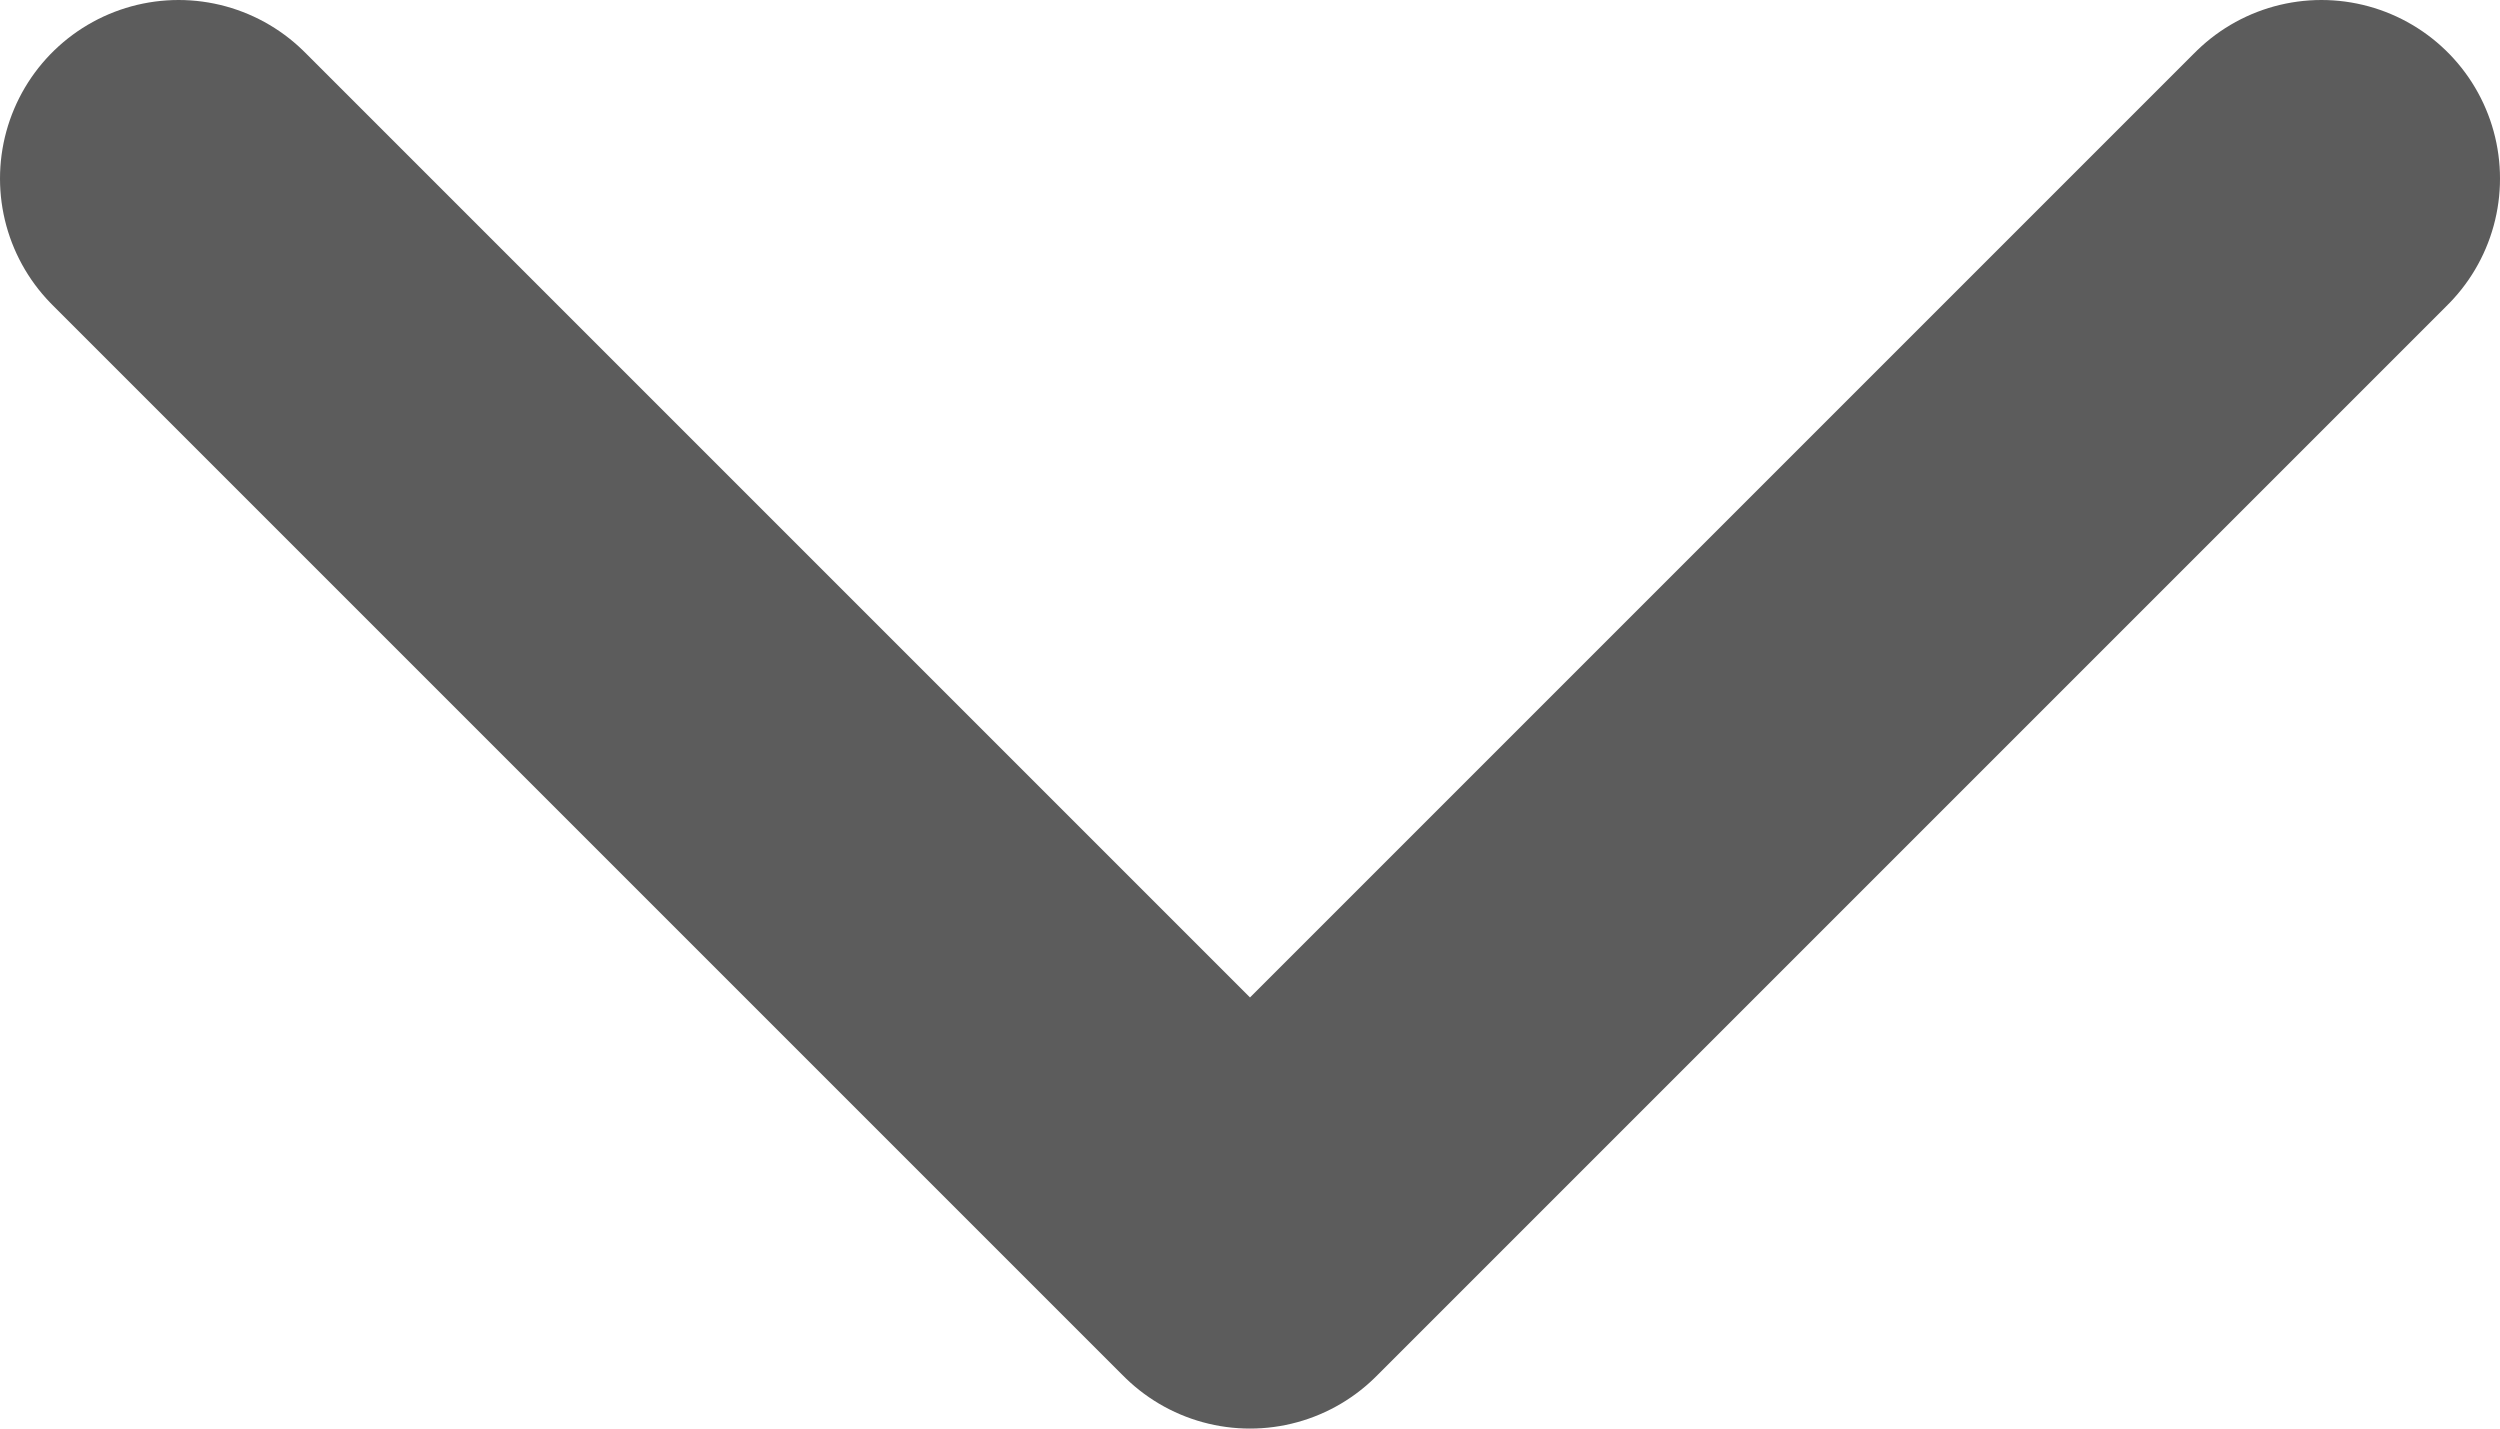
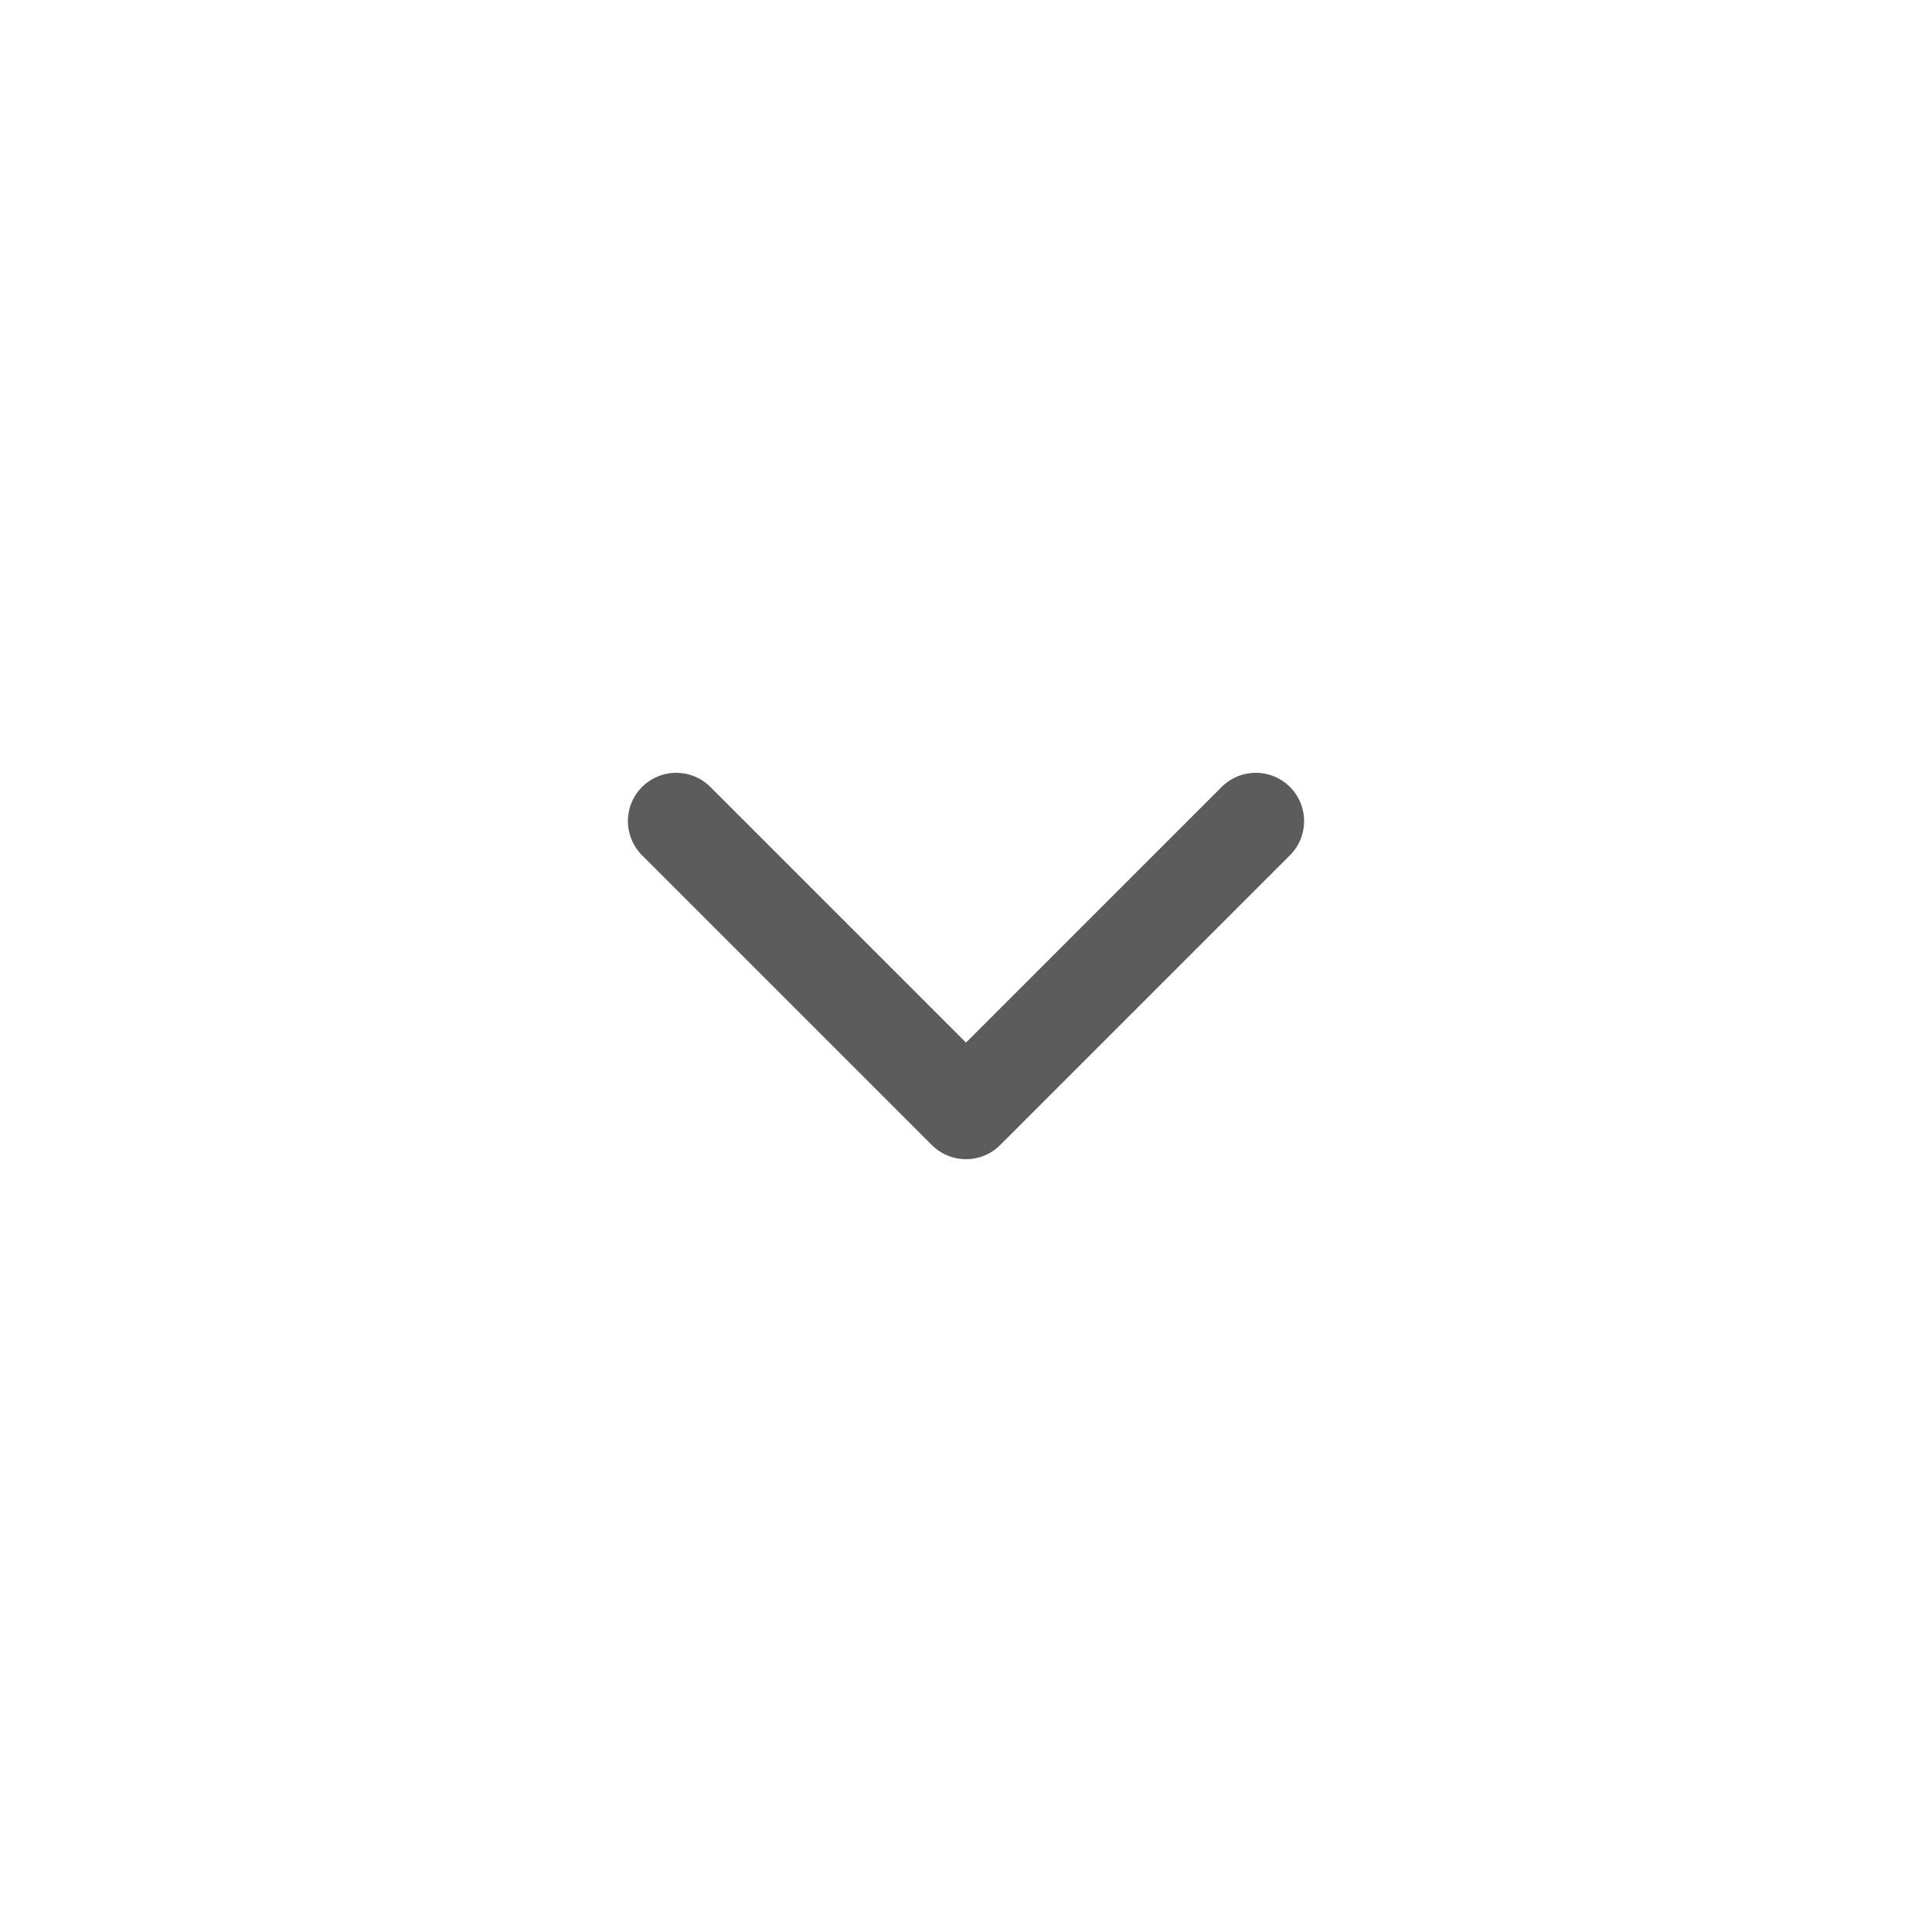
- <svg xmlns="http://www.w3.org/2000/svg" width="14" height="8" viewBox="0 0 14 8" fill="none">
-   <path d="M1 1L7 7L13 1" stroke="#5C5C5C" stroke-width="2" stroke-linecap="round" stroke-linejoin="round" />
+ <svg xmlns="http://www.w3.org/2000/svg" width="40" height="40" viewBox="0 0 40 40" fill="none">
+   <path d="M14 17L20 23L26 17" stroke="#5C5C5C" stroke-width="2" stroke-linecap="round" stroke-linejoin="round" />
</svg>
